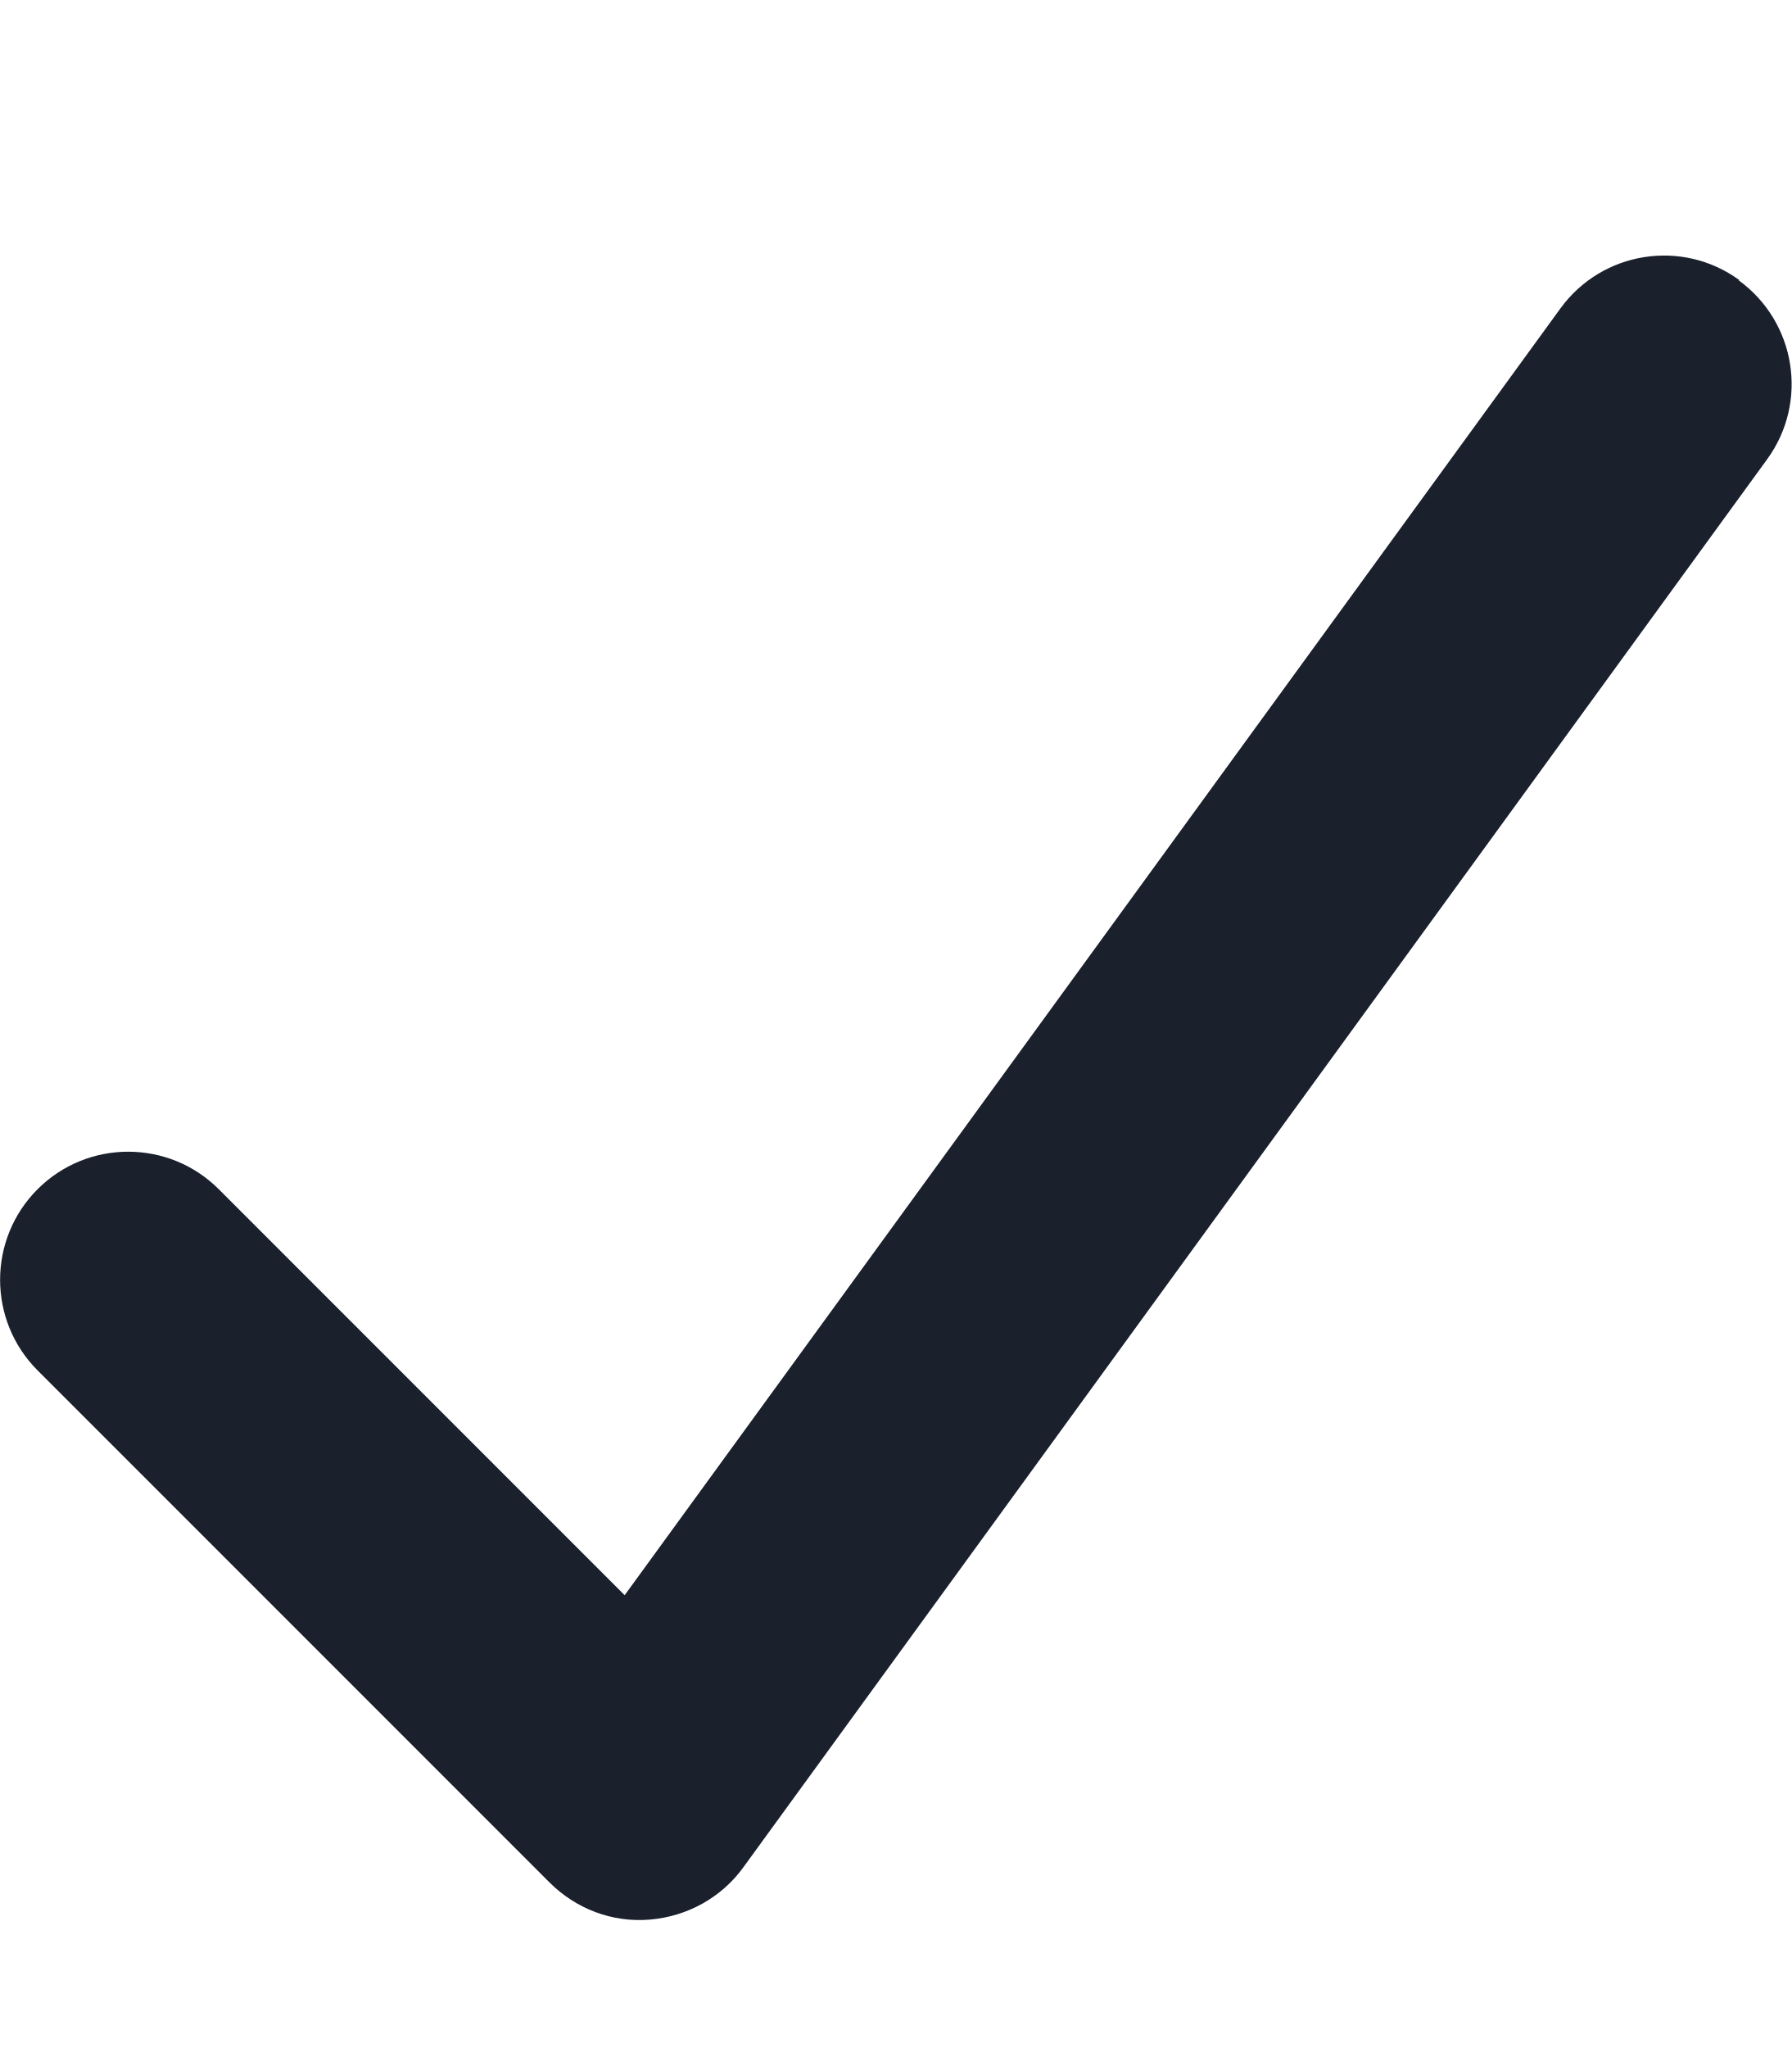
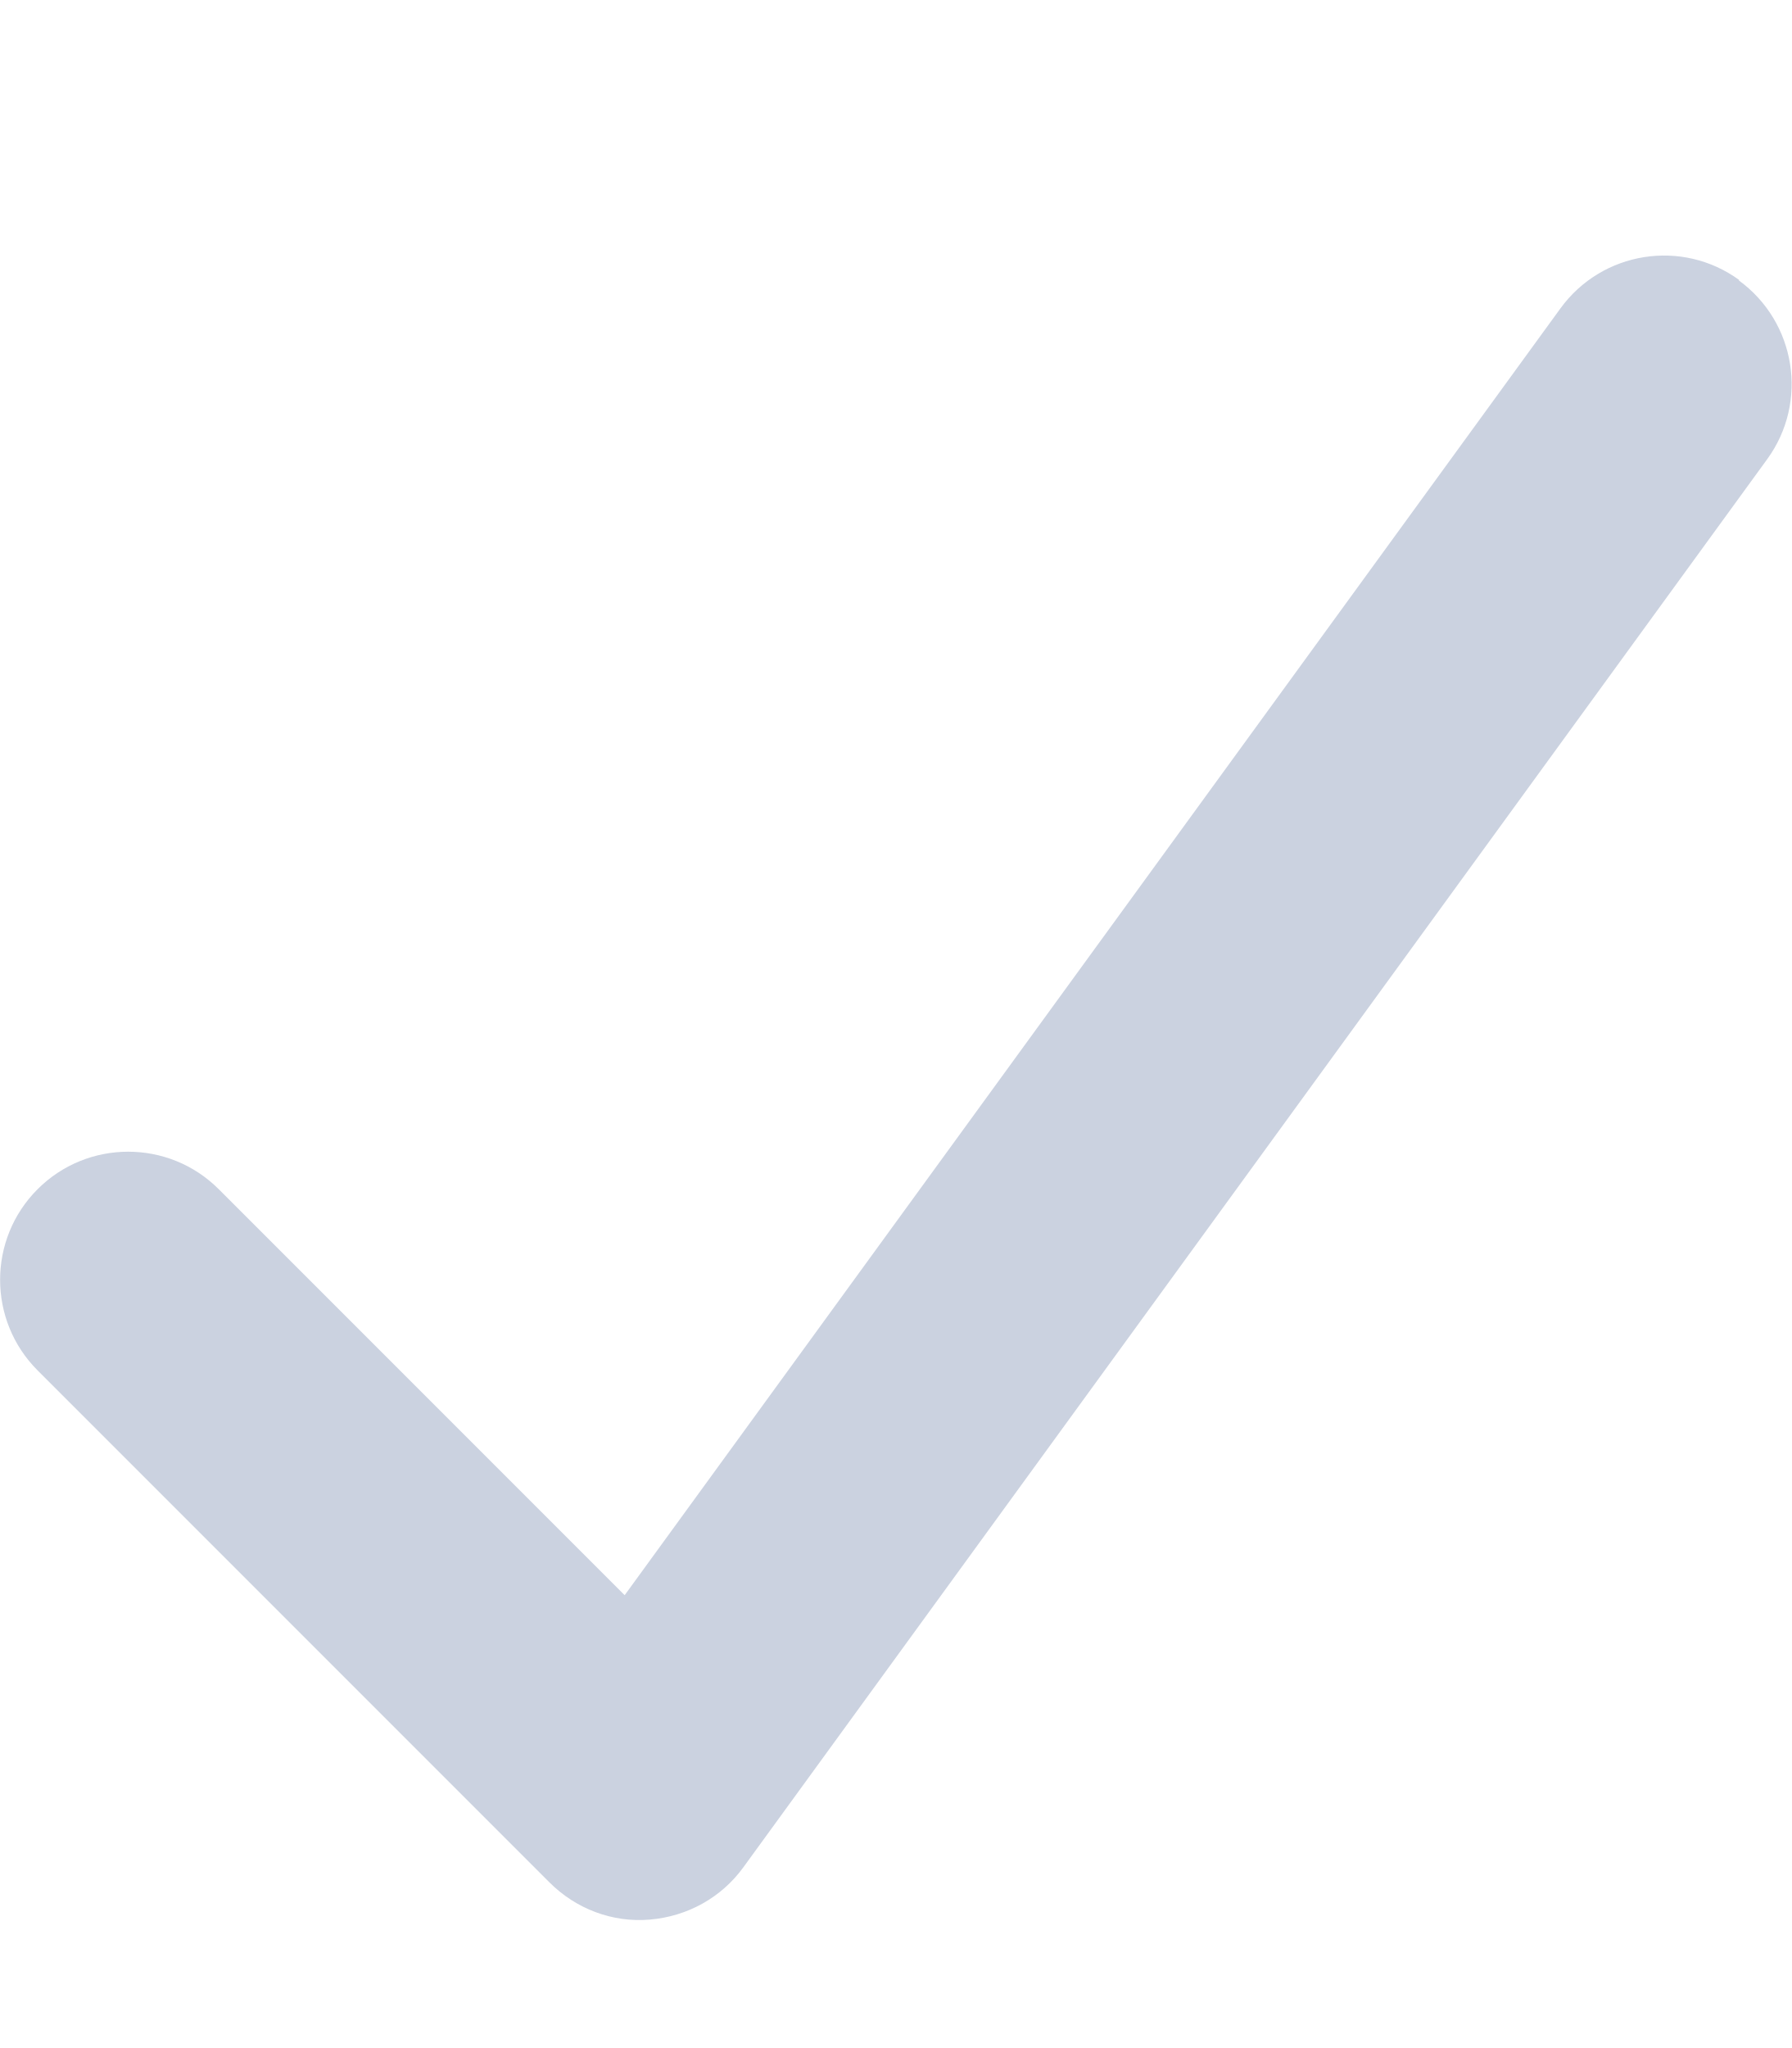
<svg xmlns="http://www.w3.org/2000/svg" viewBox="0 0 448 512">
-   <path fill="#1A202C" d="M434.8 70.1c14.3 10.4 17.5 30.4 7.1 44.7l-256 352c-5.5 7.6-14 12.3-23.4 13.1s-18.5-2.7-25.1-9.3l-128-128c-12.5-12.5-12.5-32.8 0-45.3s32.8-12.5 45.3 0l101.5 101.5 234-321.7c10.4-14.3 30.4-17.5 44.7-7.1z" />
+   <path fill="#CBD2E0" d="M434.8 70.1c14.3 10.4 17.5 30.4 7.1 44.7l-256 352c-5.5 7.6-14 12.3-23.4 13.1s-18.5-2.7-25.1-9.3l-128-128c-12.5-12.5-12.5-32.8 0-45.3s32.8-12.5 45.3 0l101.5 101.5 234-321.7c10.4-14.3 30.4-17.5 44.7-7.1z" />
</svg>
